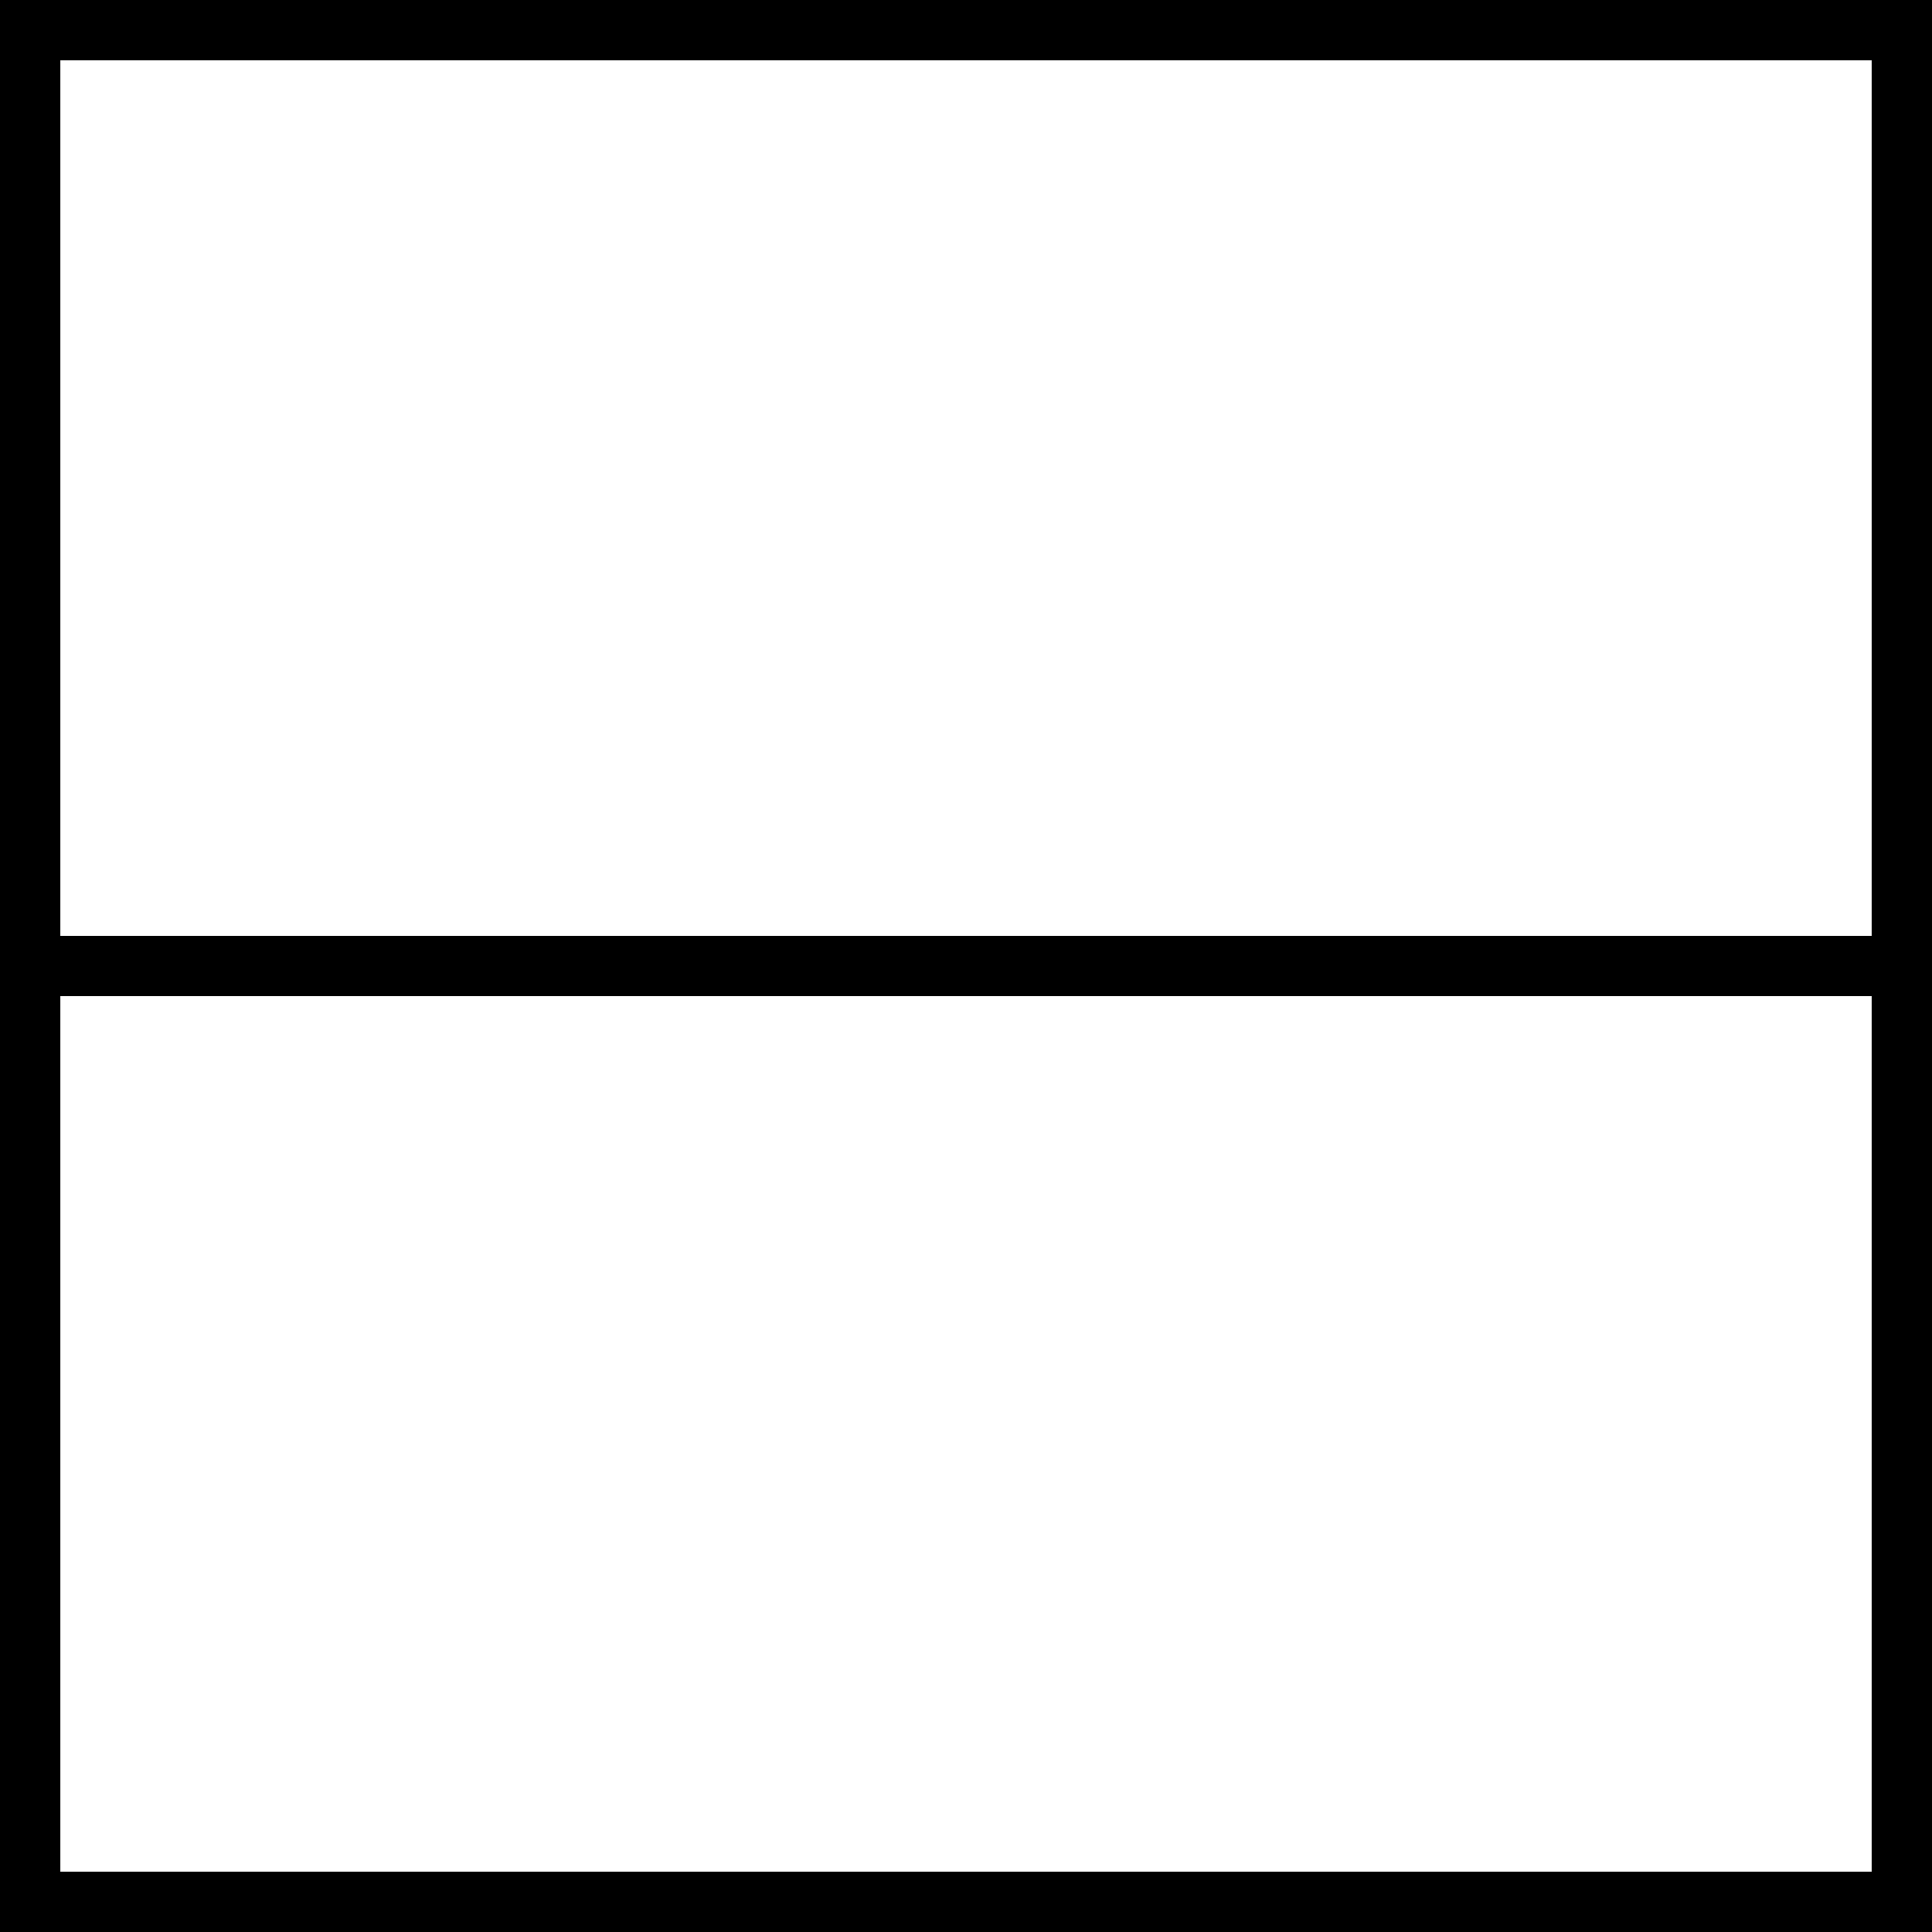
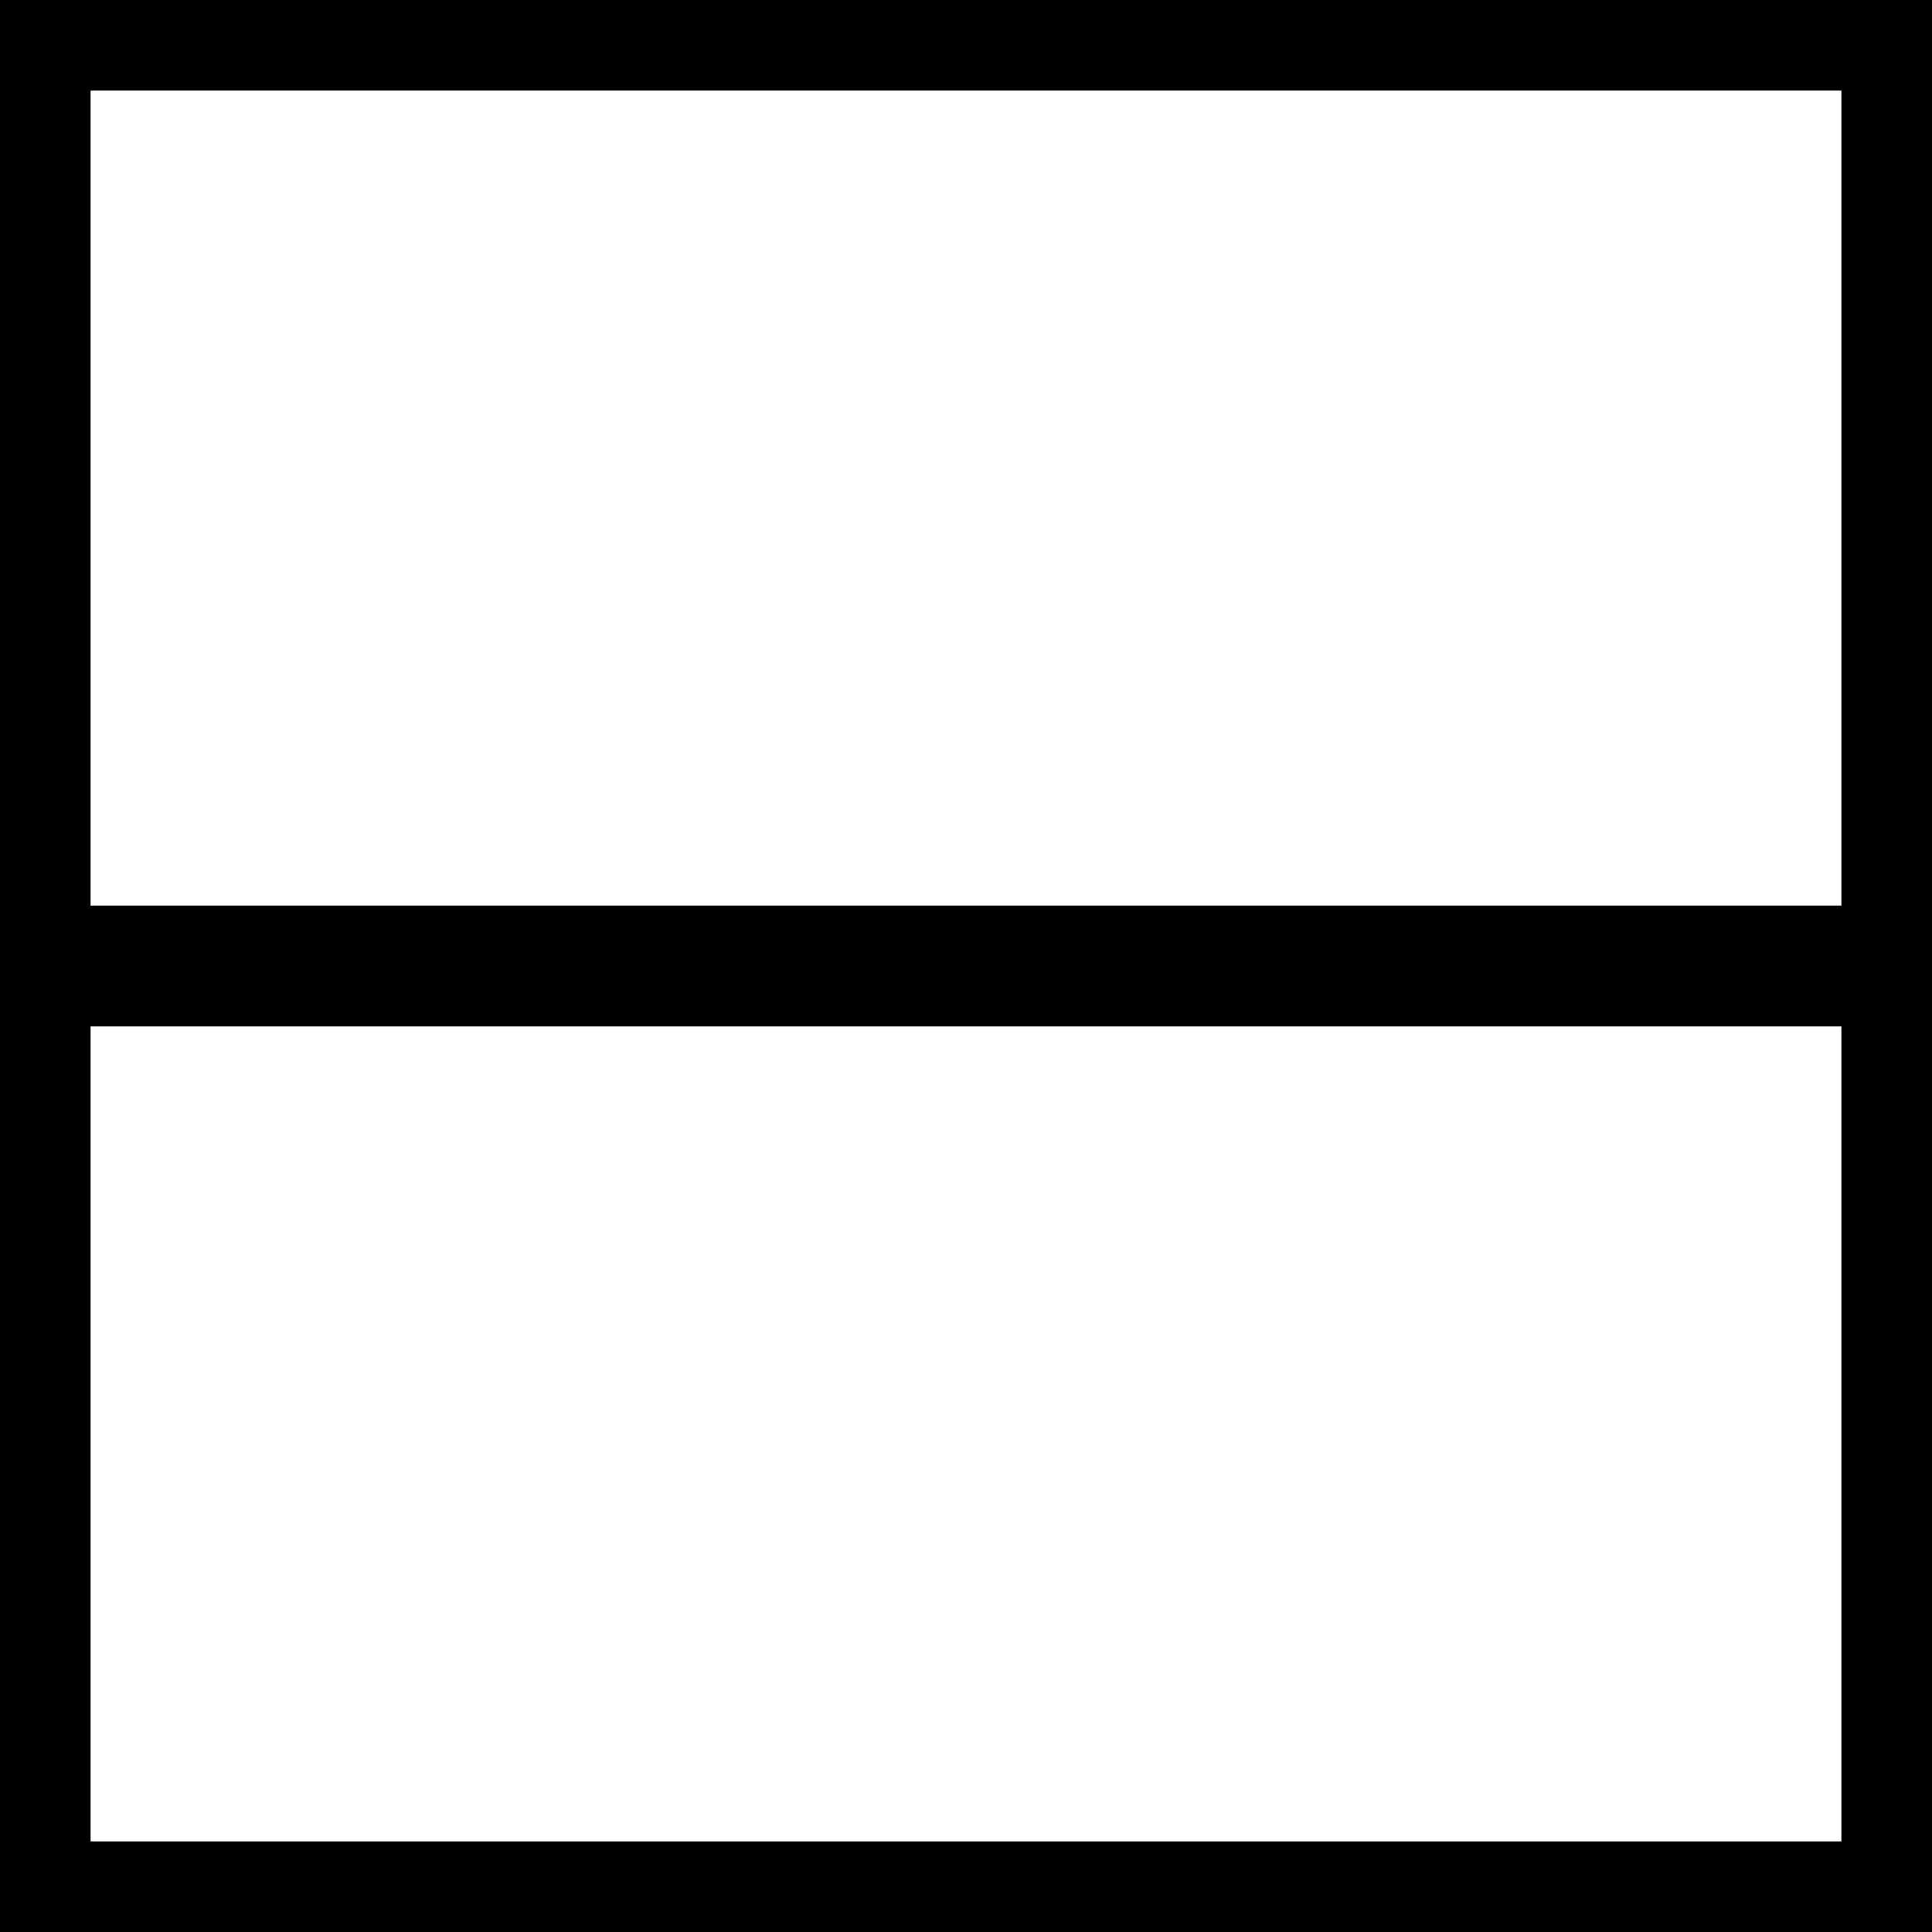
<svg xmlns="http://www.w3.org/2000/svg" width="64" height="64" viewBox="0 0 64 64" fill="none">
-   <path d="M1 1H63V32V63H1V32V1Z" fill="#FFFFFF" stroke="#000000" stroke-width="2" />
-   <path d="M0 32H64" stroke="#000000" stroke-width="2" />
+   <path d="M1 1H63V32V63H1V32V1Z" fill="#FFFFFF" stroke="#000000" stroke-width="4" />
+   <path d="M0 32H64" stroke="#000000" stroke-width="4" />
</svg>
